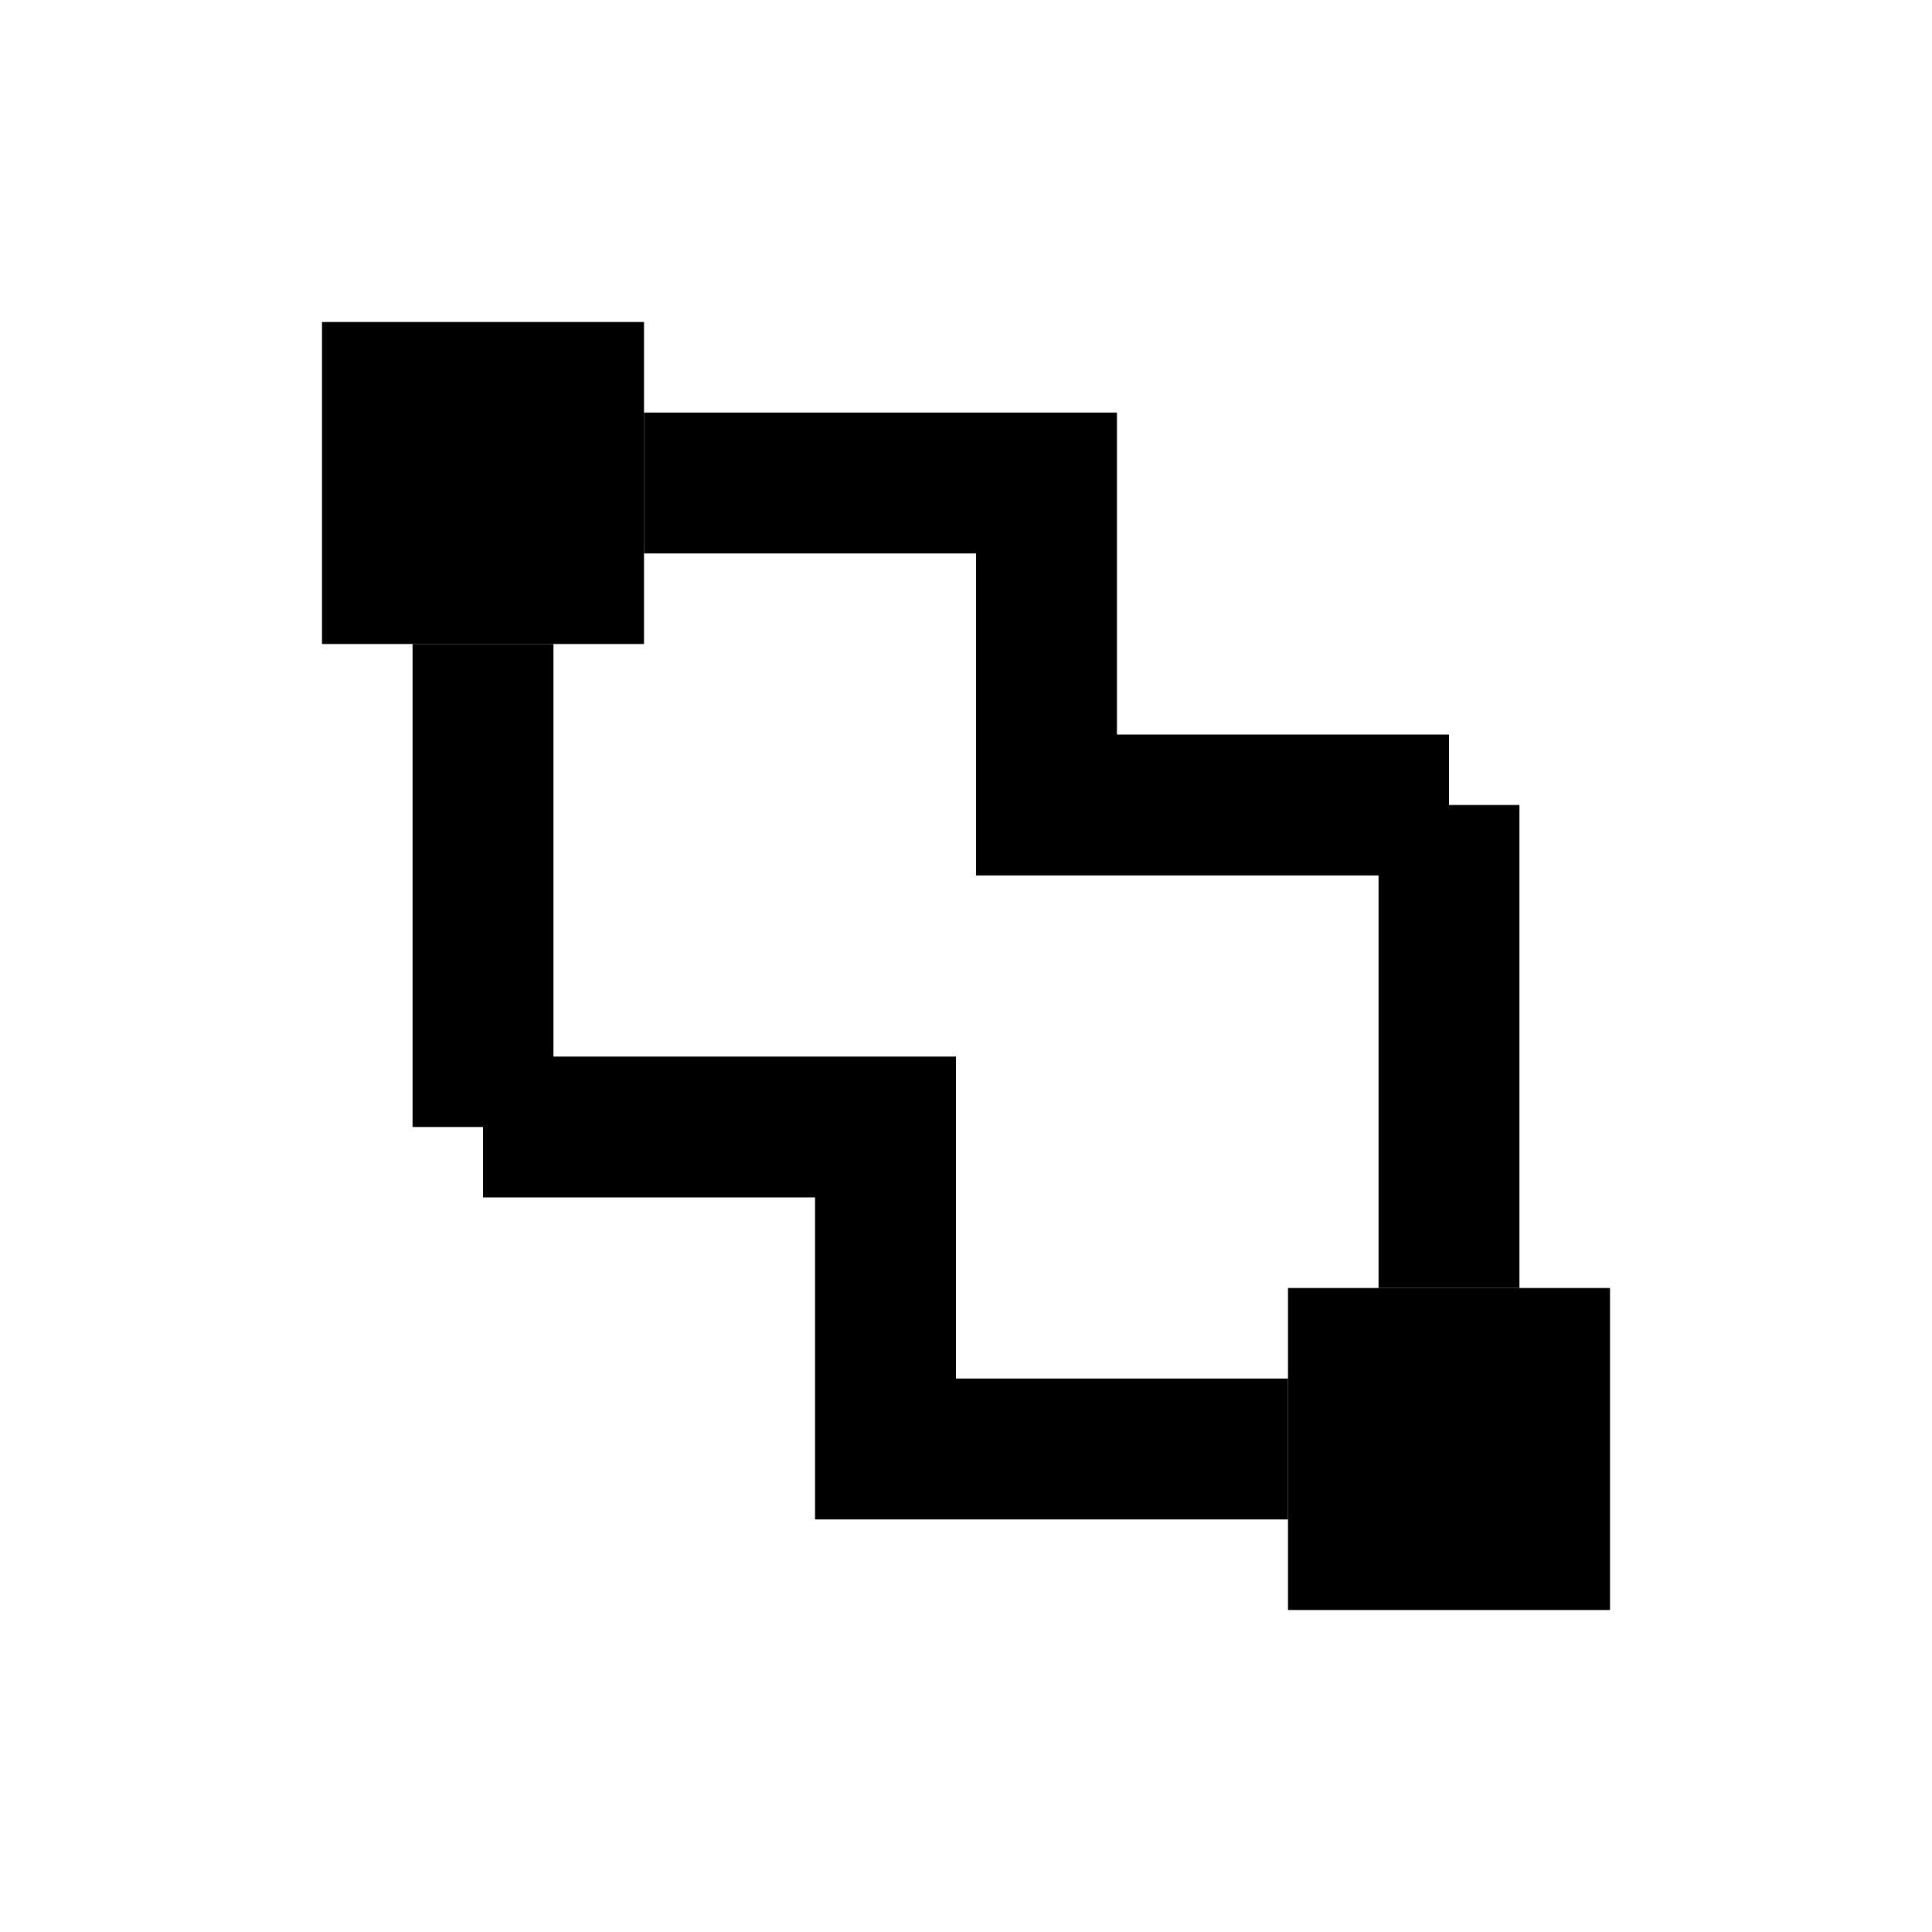
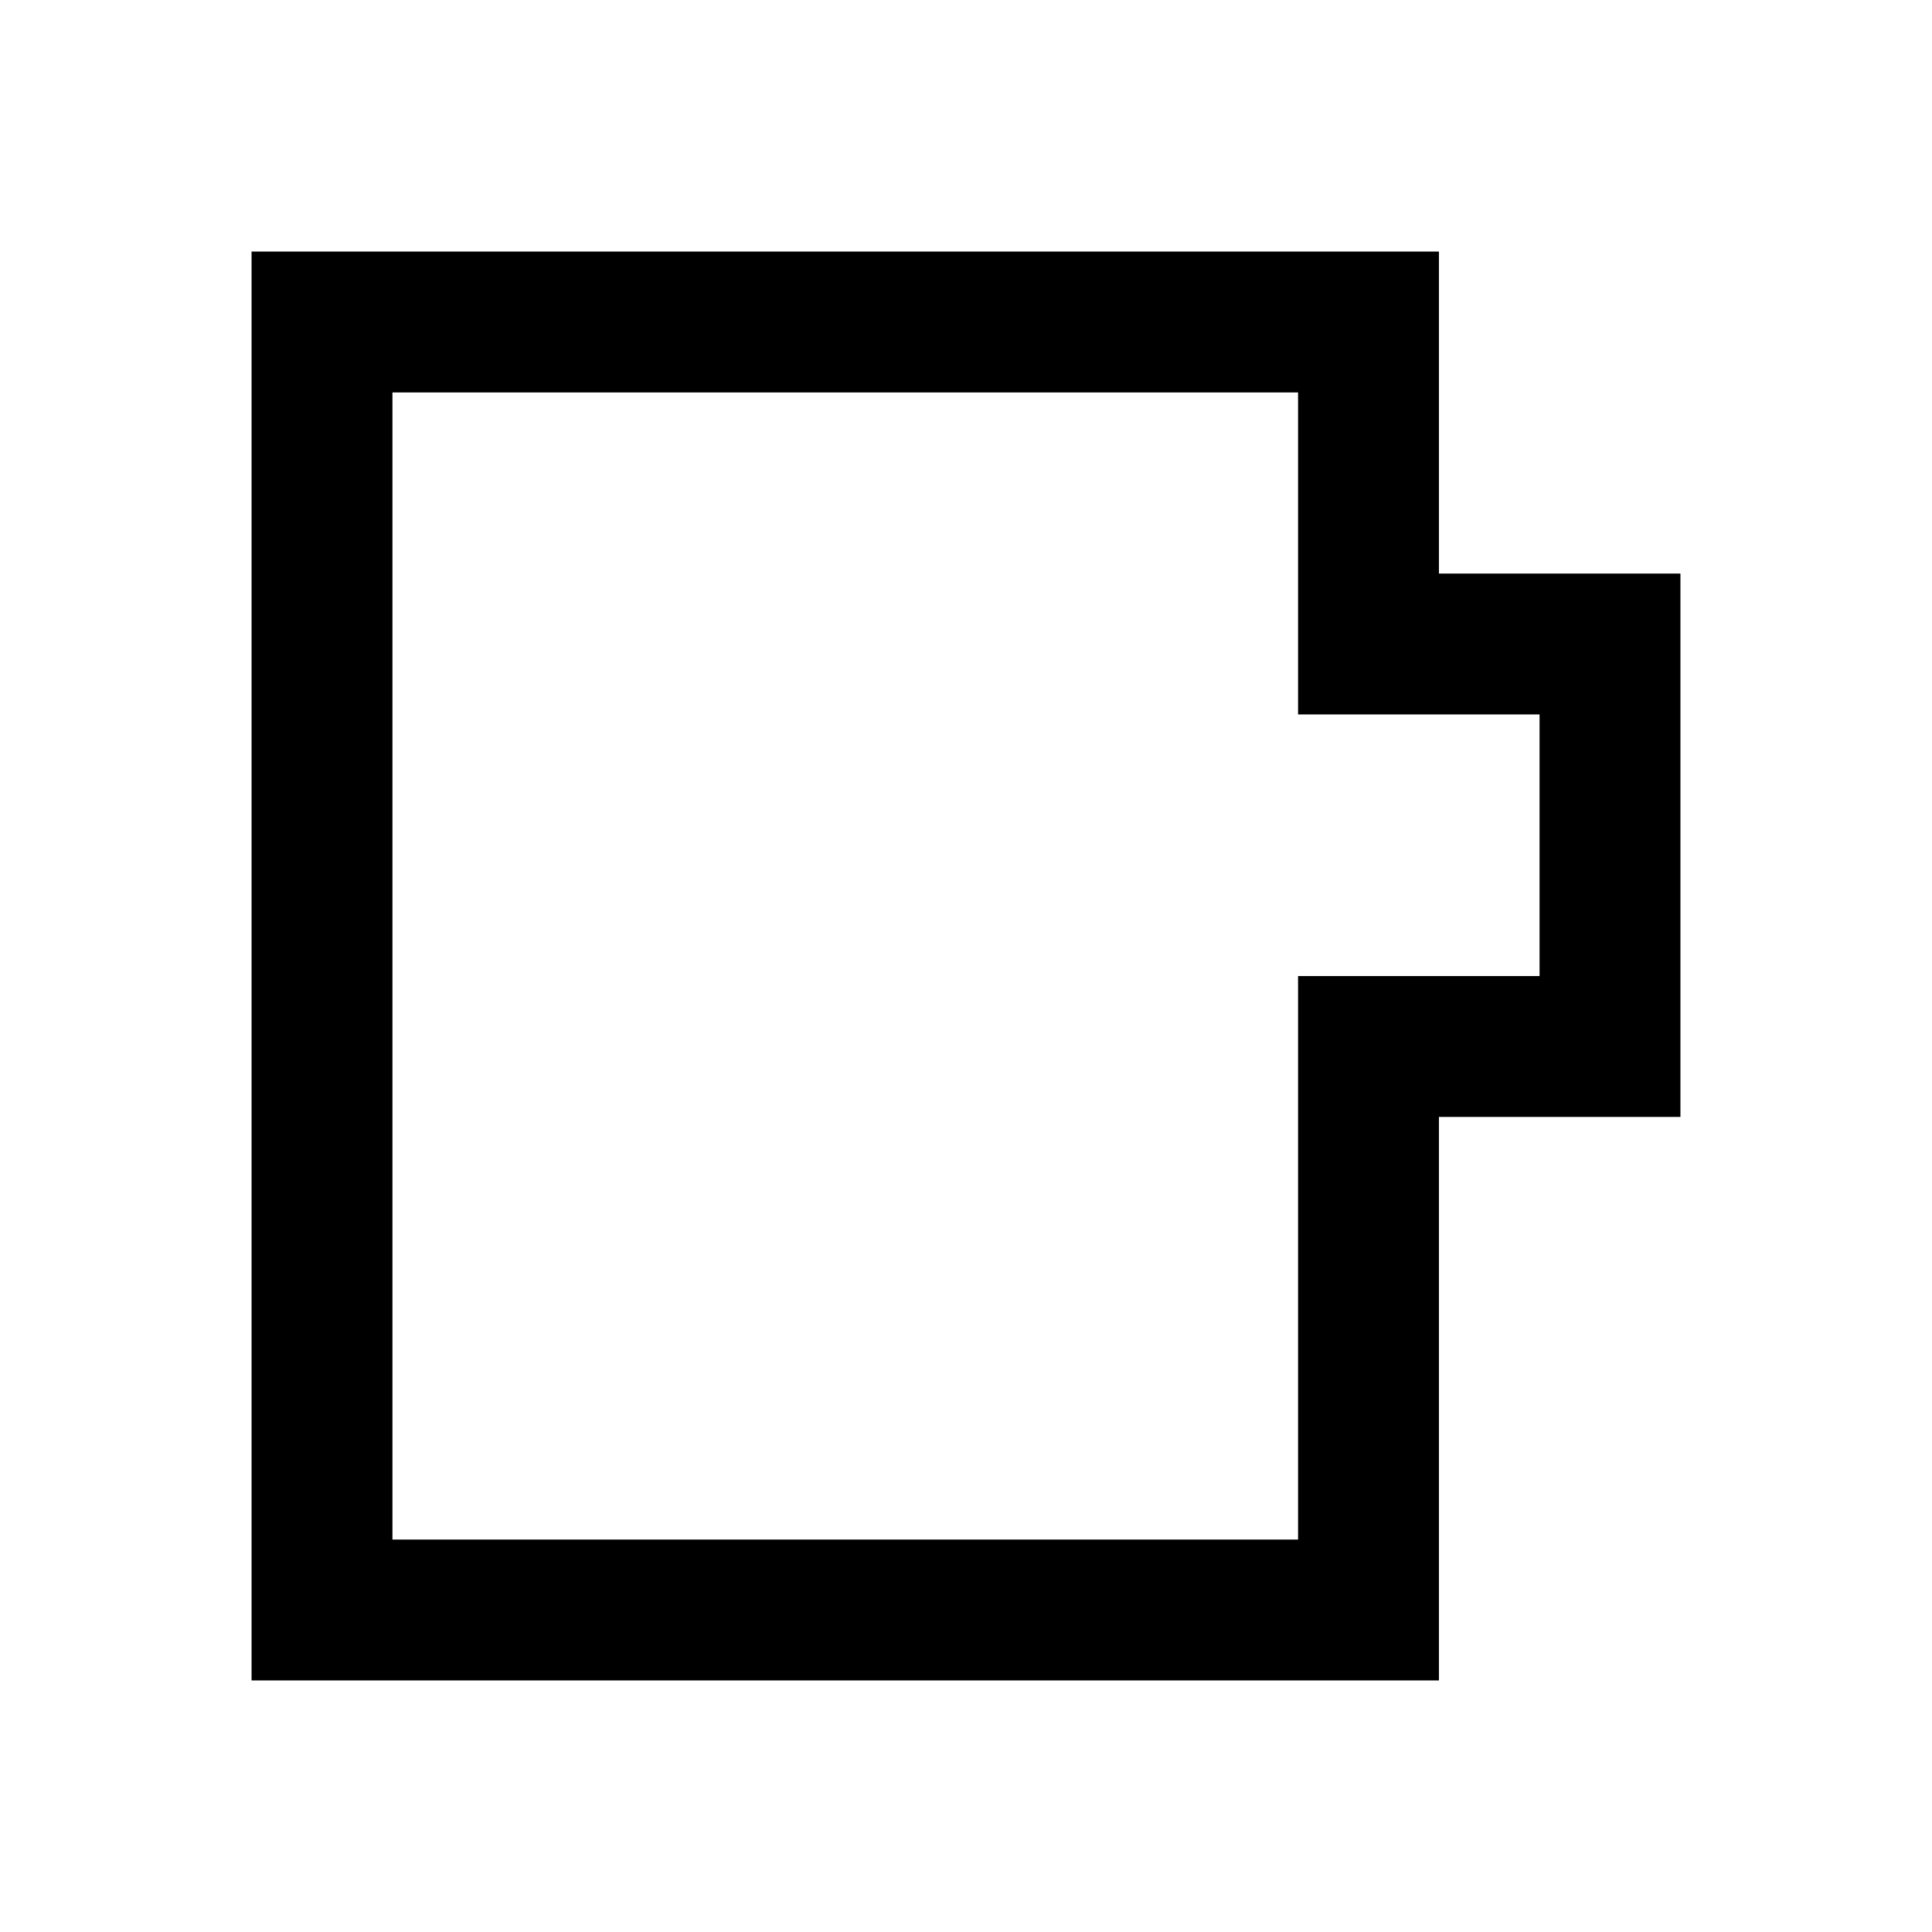
<svg xmlns="http://www.w3.org/2000/svg" width="24" height="24" viewBox="0 0 24 24">
-   <path d="M8 6H13V10H18M6 14H11V18H16M6 8V14M18 10V16" fill="none" stroke="currentColor" stroke-width="1.75" stroke-linecap="butt" stroke-linejoin="miter" />
-   <rect x="4" y="4" width="4" height="4" fill="currentColor" />
-   <rect x="16" y="16" width="4" height="4" fill="currentColor" />
+   <path d="M4 4H17V8H20V13H17V20H4Z" fill="none" stroke="currentColor" stroke-width="1.75" stroke-linecap="butt" stroke-linejoin="miter" />
</svg>
